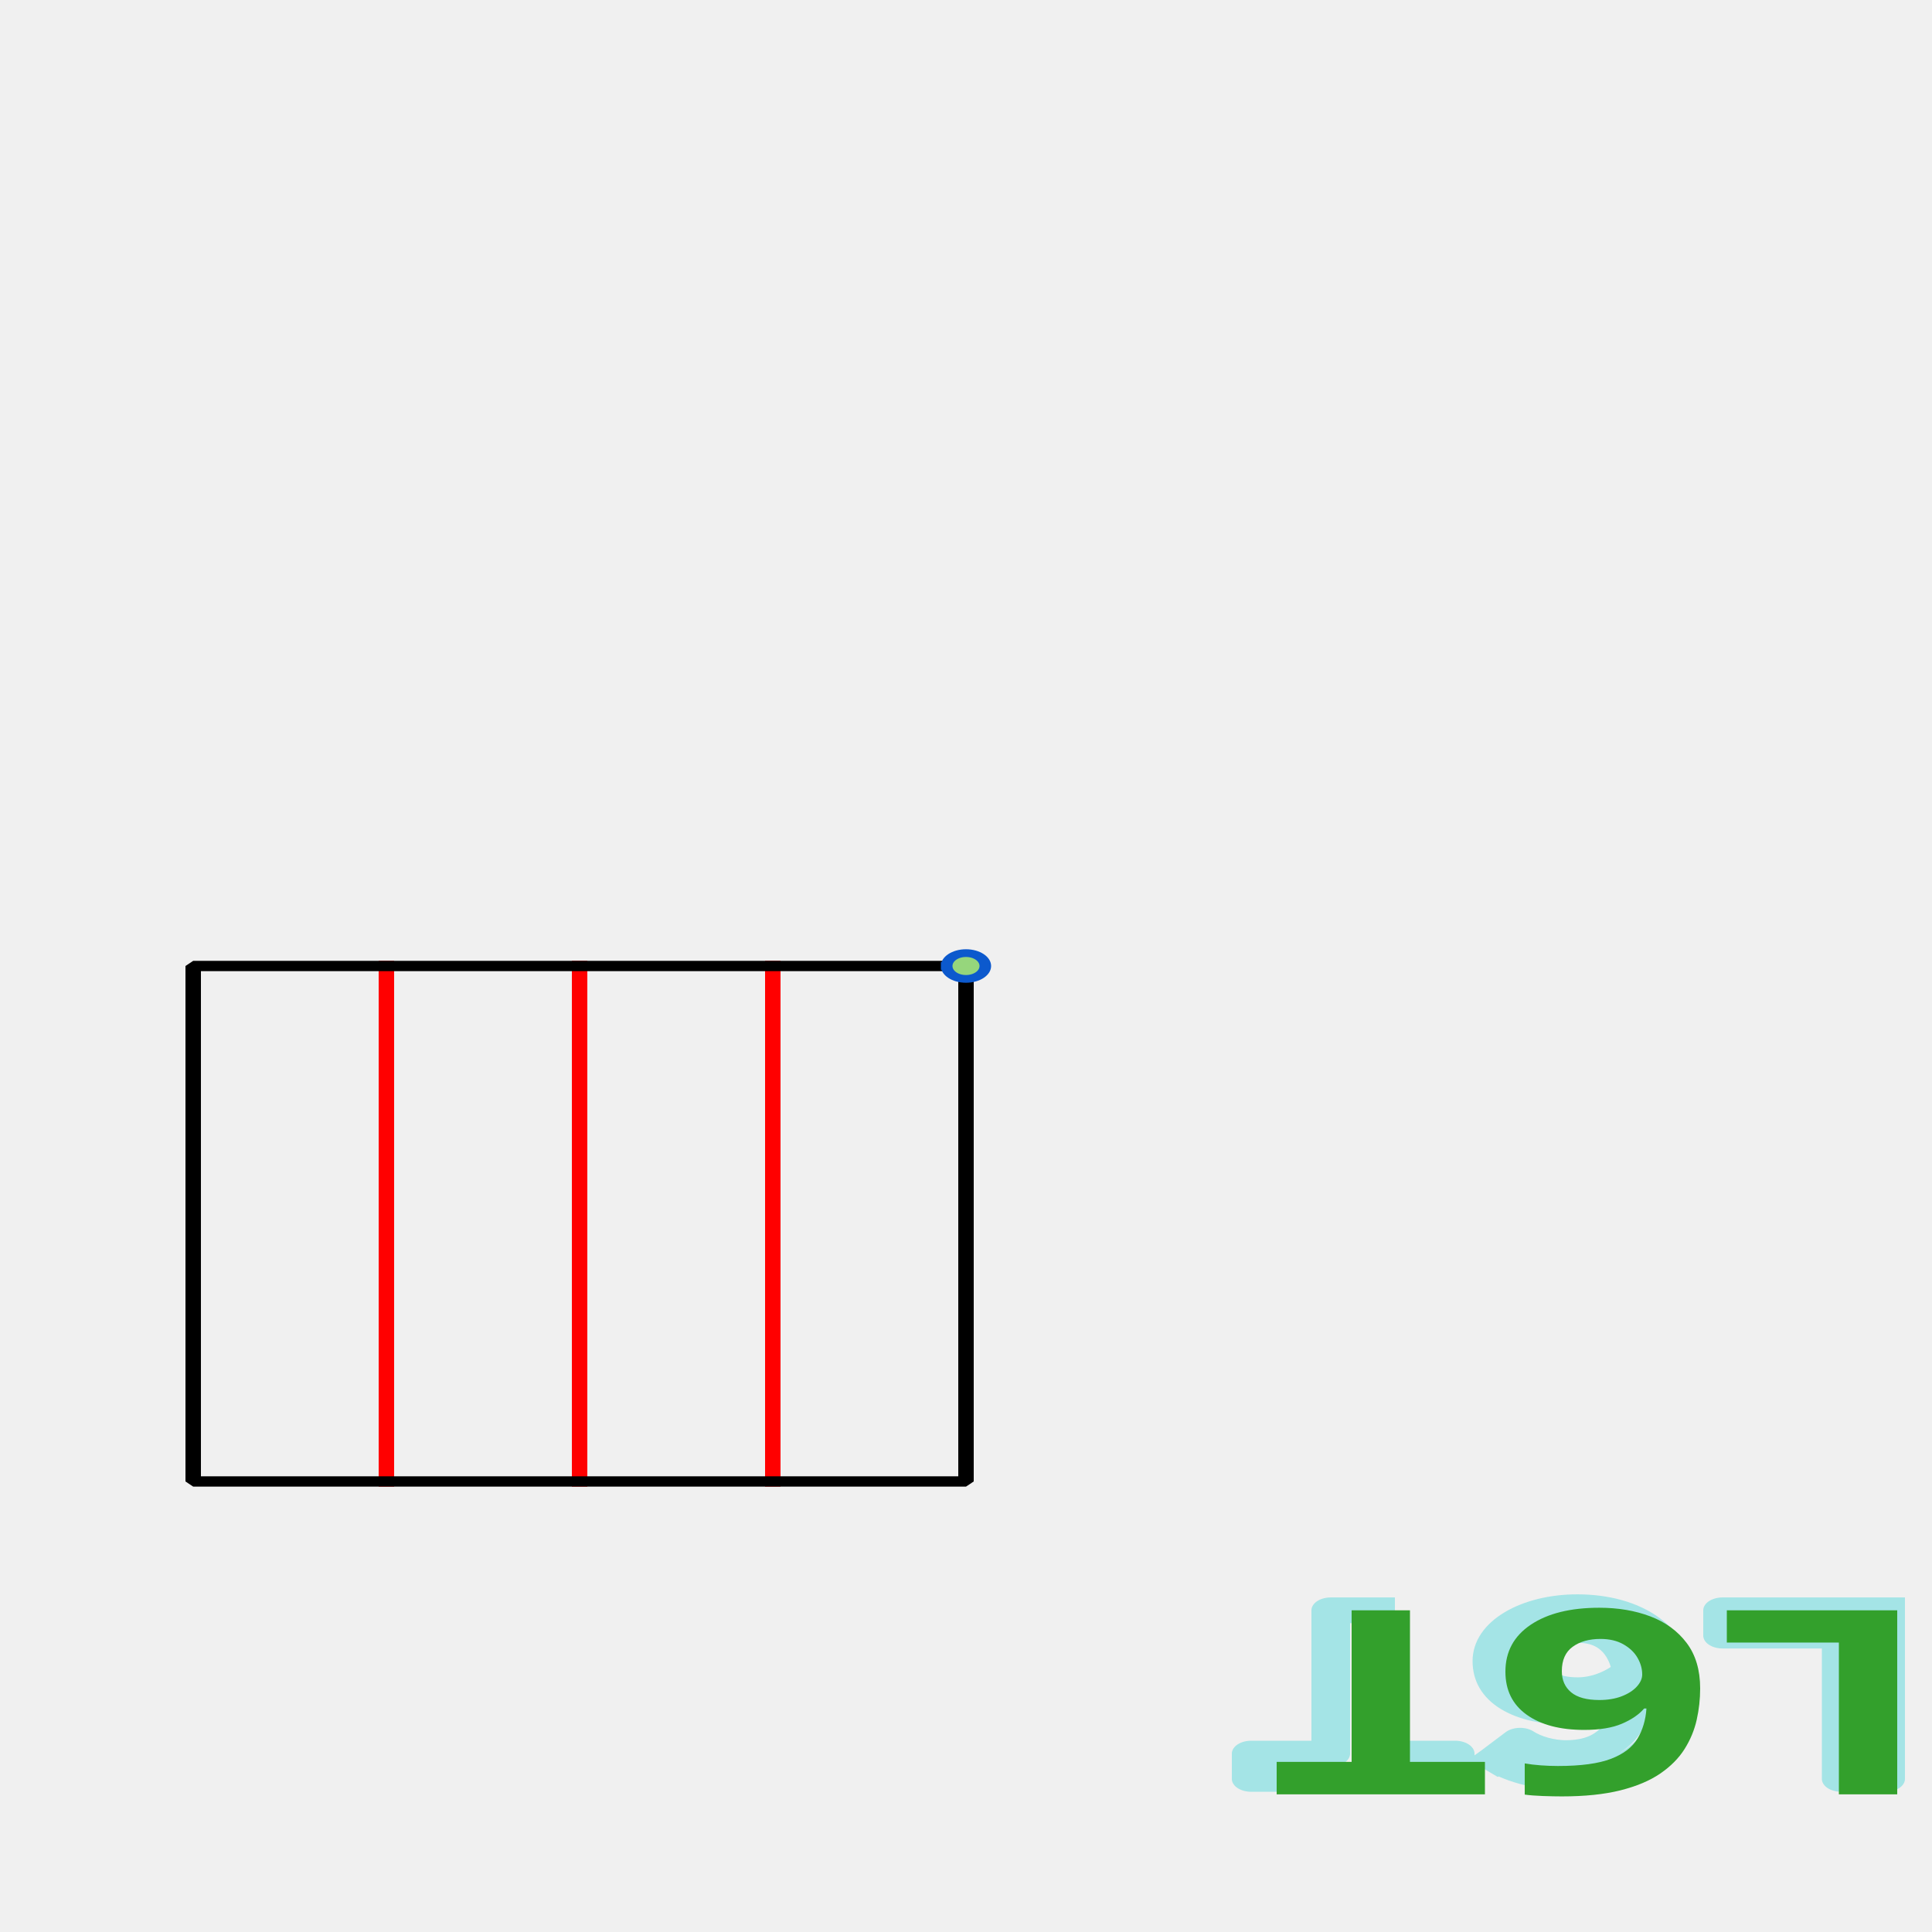
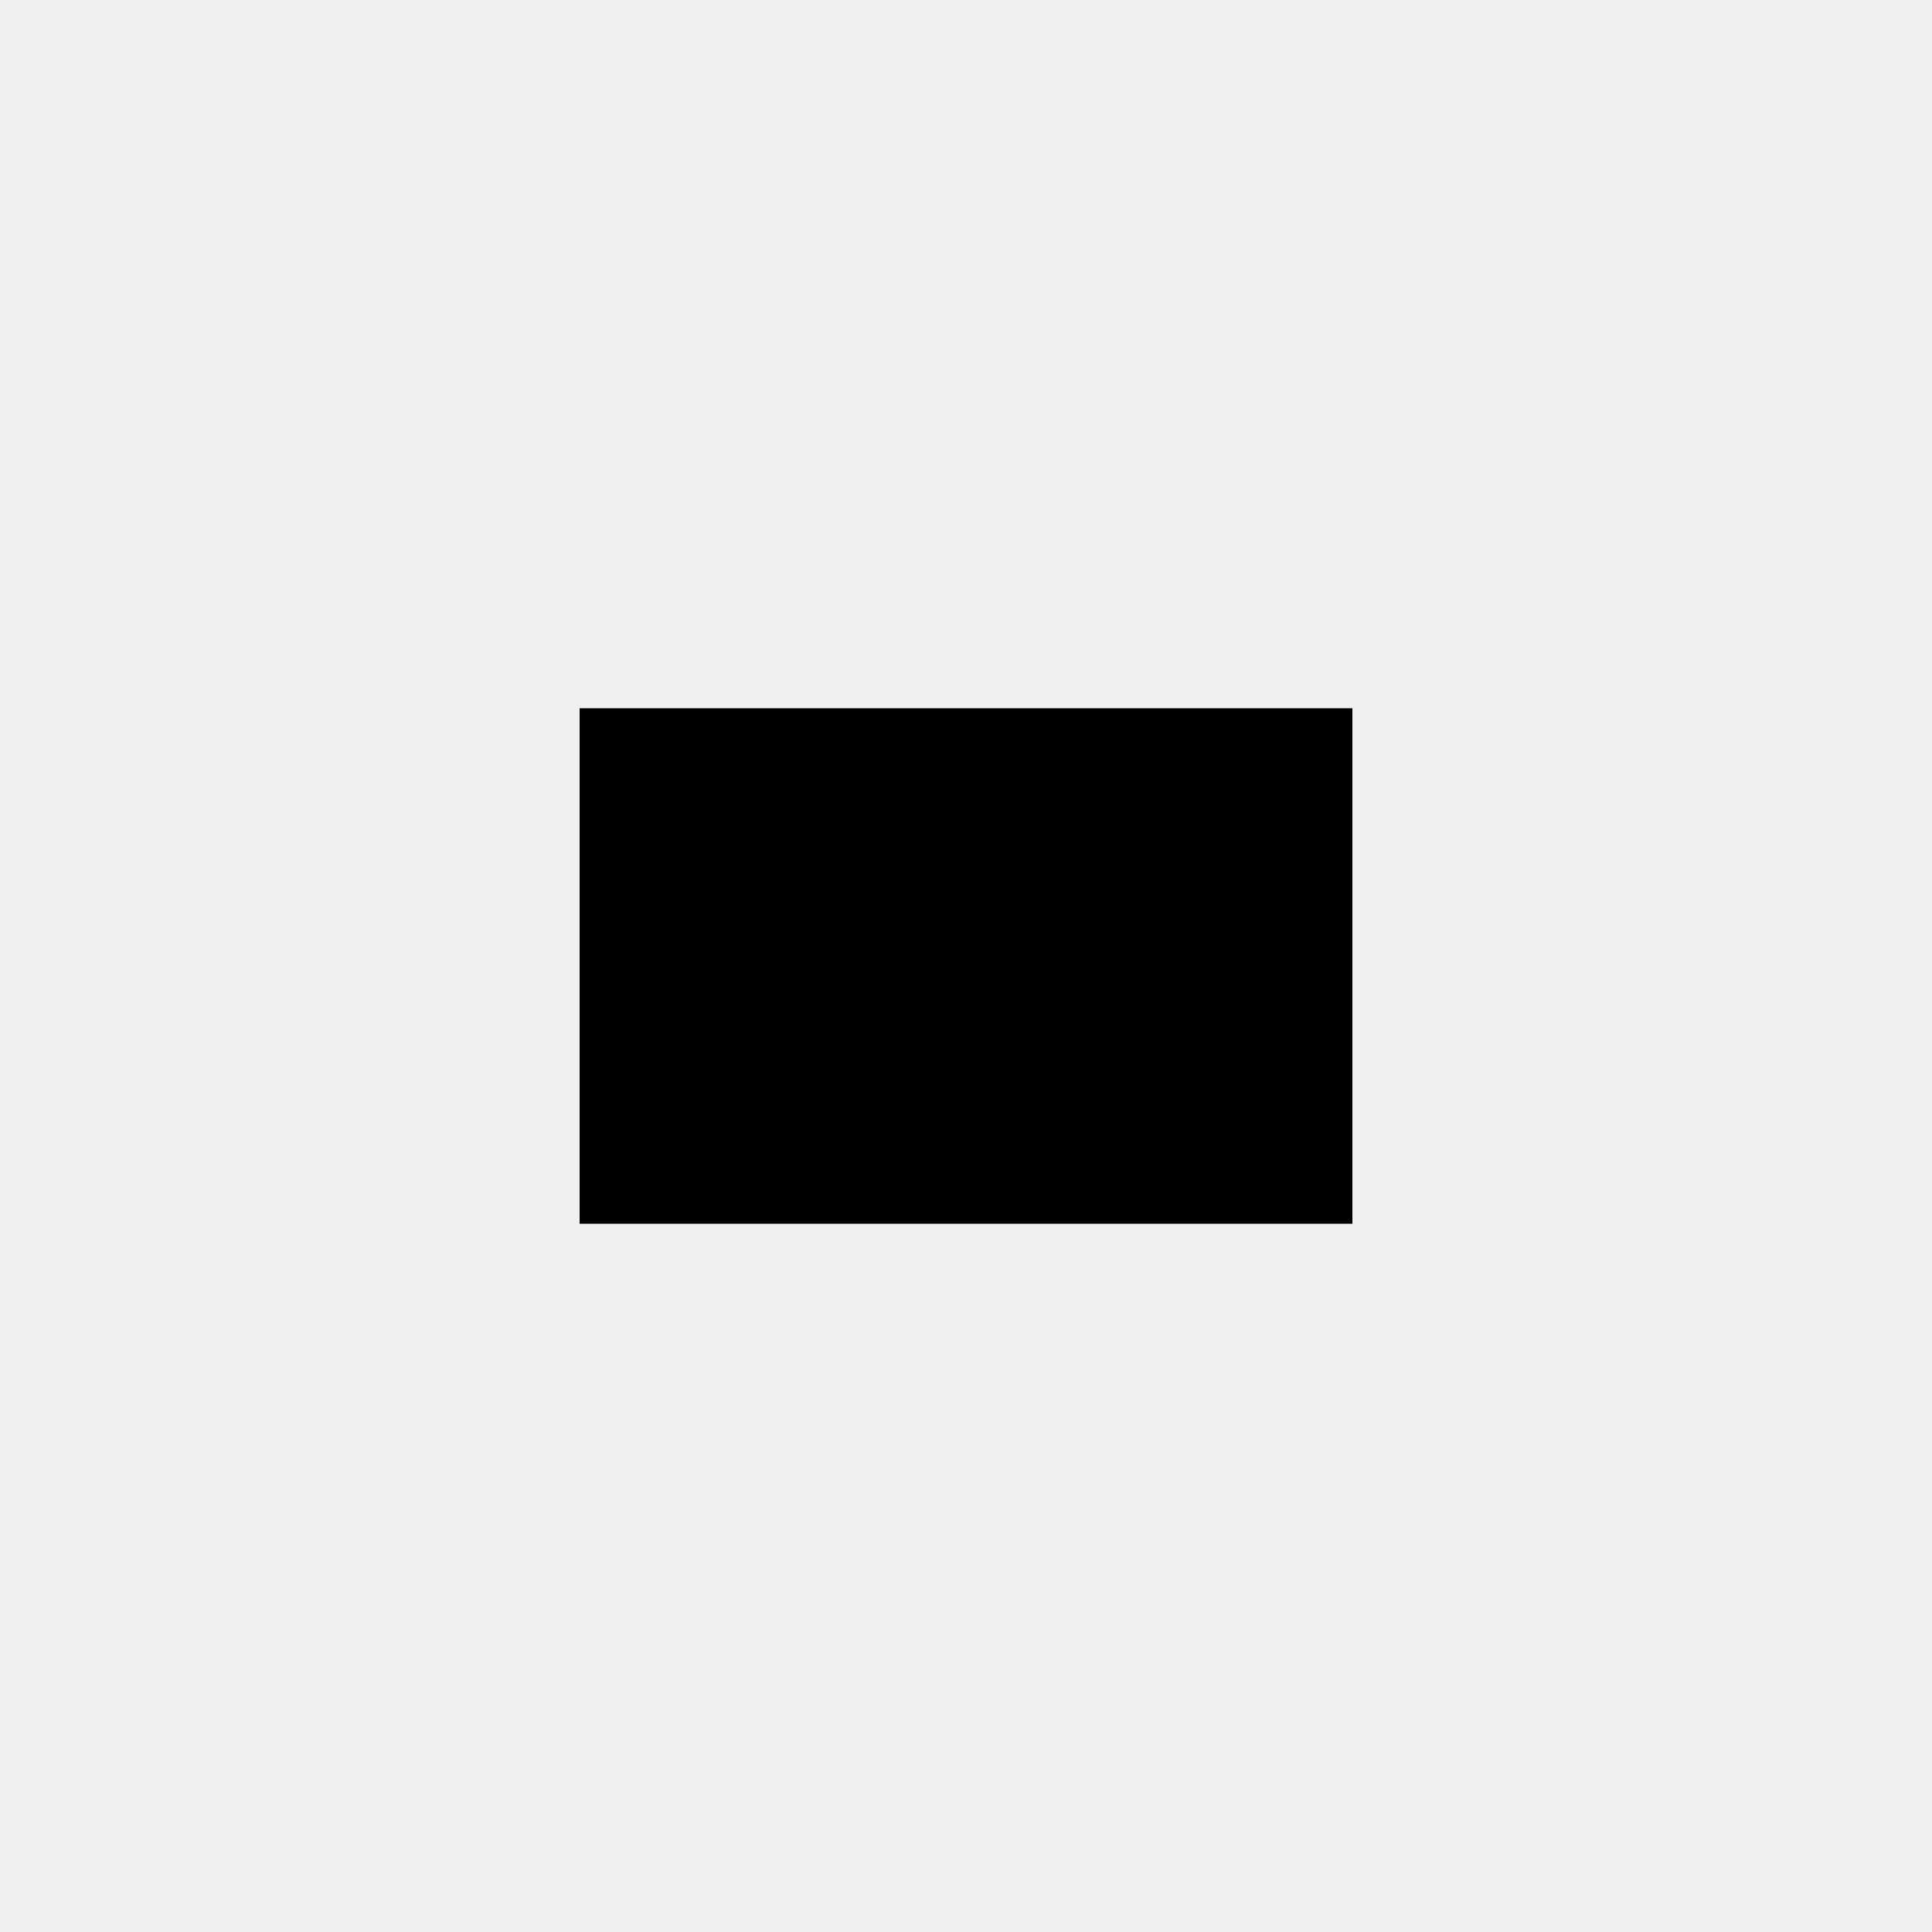
- <svg xmlns="http://www.w3.org/2000/svg" width="2500 px" height="2500 px" viewBox="0 0 2500 2500" version="1.2" baseProfile="tiny">
-   <defs>
- </defs>
-   <g fill="none" stroke="black" stroke-width="1" fill-rule="evenodd" stroke-linecap="square" stroke-linejoin="bevel">
-     <g fill="#000000" fill-opacity="0" stroke="none" transform="matrix(1, 0, 0, 1, 0 ,0)" font-family="Noto Sans" font-size="31.75" font-weight="400" font-style="normal">
-       <path vector-effect="non-scaling-stroke" fill-rule="evenodd" d="M0,0 L2500,0 L2500,2500 L0,2500 L0,0" transform="matrix(-1.0, 0, 0, -0.667, 2500.0 ,2083.75)" />
-     </g>
-     <g fill="none" stroke="#ff0000" stroke-opacity="1" stroke-width="20" stroke-linecap="square" stroke-linejoin="bevel" transform="matrix(1, 0, 0, 1, 0 ,0)" font-family="Noto Sans" font-size="31.75" font-weight="400" font-style="normal">
-       <path vector-effect="none" fill-rule="evenodd" d="M1500,250 L1500,1250" transform="matrix(-1.0, 0, 0, -0.667, 2500.0 ,2083.75)" />
-       <path vector-effect="none" fill-rule="evenodd" d="M1750,250 L1750,1250" transform="matrix(-1.0, 0, 0, -0.667, 2500.0 ,2083.75)" />
-       <path vector-effect="none" fill-rule="evenodd" d="M2000,250 L2000,1250" transform="matrix(-1.0, 0, 0, -0.667, 2500.0 ,2083.75)" />
-     </g>
-     <g fill="#ffffff" fill-opacity="0" stroke="#000000" stroke-opacity="1" stroke-width="20" stroke-linecap="square" stroke-linejoin="bevel" transform="matrix(1, 0, 0, 1, 0 ,0)" font-family="Noto Sans" font-size="31.75" font-weight="400" font-style="normal">
-       <path vector-effect="none" fill-rule="evenodd" d="M1250,1250 L1250,250 L2250,250 L2250,1250 L1250,1250" transform="matrix(-1.0, 0, 0, -0.667, 2500.0 ,2083.75)" />
-     </g>
-     <g fill="#e04880" fill-opacity="0" stroke="#000000" stroke-opacity="0" stroke-width="1" stroke-linecap="square" stroke-linejoin="bevel" transform="matrix(1, 0, 0, 1, 0 ,0)" font-family="Noto Sans" font-size="31.75" font-weight="400" font-style="normal">
-       <path vector-effect="non-scaling-stroke" fill-rule="evenodd" d="M1760,750 C1760,755.523 1755.52,760 1750,760 C1744.48,760 1740,755.523 1740,750 C1740,744.477 1744.48,740 1750,740 C1755.52,740 1760,744.477 1760,750 " transform="matrix(-1.0, 0, 0, -0.667, 2500.0 ,2083.75)" />
-     </g>
-     <g fill="#96d67c" fill-opacity="1" stroke="#0c59cd" stroke-opacity="1" stroke-width="15" stroke-linecap="square" stroke-linejoin="bevel" transform="matrix(1, 0, 0, 1, 0 ,0)" font-family="Noto Sans" font-size="31.75" font-weight="400" font-style="normal">
-       <path vector-effect="none" fill-rule="evenodd" d="M1275,1250 C1275,1263.81 1263.81,1275 1250,1275 C1236.19,1275 1225,1263.81 1225,1250 C1225,1236.19 1236.19,1225 1250,1225 C1263.81,1225 1275,1236.19 1275,1250 " transform="matrix(-1.0, 0, 0, -0.667, 2500.0 ,2083.75)" />
-     </g>
-     <g fill="#58d9dd" fill-opacity="0" stroke="#58d9dd" stroke-opacity="0.5" stroke-width="50" stroke-linecap="square" stroke-linejoin="round" transform="matrix(1, 0, 0, 1, 0 ,0)" font-family="Noto Sans" font-size="31.75" font-weight="400" font-style="normal">
-       <path vector-effect="none" fill-rule="nonzero" d="M60,0 L271,0 L271,-49 L117.5,-49 L117.5,-327 L60,-327 L60,0 M458.5,-38 C423,-38 396,-62 389,-118 C412,-145 437,-155 458.5,-155 C494.5,-155 516,-136.5 516,-98.5 C516,-59.5 490,-38 458.5,-38 M564,-288 C542.5,-308 511,-324 469,-324 C399,-324 333.5,-273 333.5,-149.5 C333.5,-42.5 392,6 459,6 C518,6 569.5,-35 569.5,-98.5 C569.5,-165 527.5,-197 470.5,-197 C442.5,-197 411.5,-182.5 387,-158.5 C389.5,-247 428.5,-277 473.5,-277 C496,-277 518.5,-267 533,-253 L564,-288 M720,0 L778,0 L778,-278 L881,-278 L881,-327 L617,-327 L617,-278 L720,-278 L720,0" transform="matrix(-1.0, 0, 0, -0.667, 2500.0 ,2083.75)" />
-     </g>
-     <g fill="#96d67c" fill-opacity="1" stroke="#33a02c" stroke-opacity="1" stroke-width="1" stroke-linecap="square" stroke-linejoin="bevel" transform="matrix(1, 0, 0, 1, 0 ,0)" font-family="Source Code Pro for Powerline" font-size="500" font-weight="630" font-style="normal">
-       <text fill="#33a02c" fill-opacity="1" stroke="none" xml:space="preserve" x="0" y="0" font-family="Source Code Pro for Powerline" font-size="500" font-weight="630" font-style="normal" transform="matrix(-1.0, 0, 0, -0.667, 2500.0 ,2083.75)">L6T</text>
-     </g>
+ <svg xmlns="http://www.w3.org/2000/svg" width="2500 px" height="2500 px" viewBox="0 0 2500 2500" version="1.1" id="svg4527">
+   <defs id="defs4521" />
+   <g id="layer1">
+     <rect fill="param(fill) #FFF" stroke="param(outline) #000" stroke-width="param(outline-width) 1" id="rect4482" width="1000" height="1000" x="750" y="750" transform="matrix(-1.0, 0, 0, -0.667, 2500.0 ,2083.75)" />
+     <path fill="param(fill) #FFF" stroke="param(outline) #000" stroke-width="param(outline-width) 1" d="m 1250,750 0,1000 0,0" id="path10" style="" transform="matrix(-1.0, 0, 0, -0.667, 2500.0 ,2083.75)" />
+     <path fill="param(fill) #FFF" stroke="param(outline) #000" stroke-width="param(outline-width) 1" d="m 1500,750 0,1000 0,0" id="path10-7" style="" transform="matrix(-1.0, 0, 0, -0.667, 2500.0 ,2083.75)" />
+     <path fill="param(fill) #FFF" stroke="param(outline) #000" stroke-width="param(outline-width) 1" d="m 1000,750 0,1000 0,0" id="path10-9" style="" transform="matrix(-1.0, 0, 0, -0.667, 2500.0 ,2083.75)" />
+     <text xml:space="preserve" fill="param(fill) #FFF" stroke="param(outline) #000" stroke-width="param(outline-width) 1" x="1333.719" y="895.605" id="text4499" transform="matrix(-1.0, 0, 0, -0.667, 2500.0 ,2083.75)">
+       <tspan id="tspan4486" x="1333.719" y="895.605">Grille</tspan>
+     </text>
+     <circle fill="param(fill) #FFF" stroke="param(outline) #000" stroke-width="param(outline-width) 1" id="path4521" cx="1250" cy="1250" r="20" />
  </g>
</svg>
